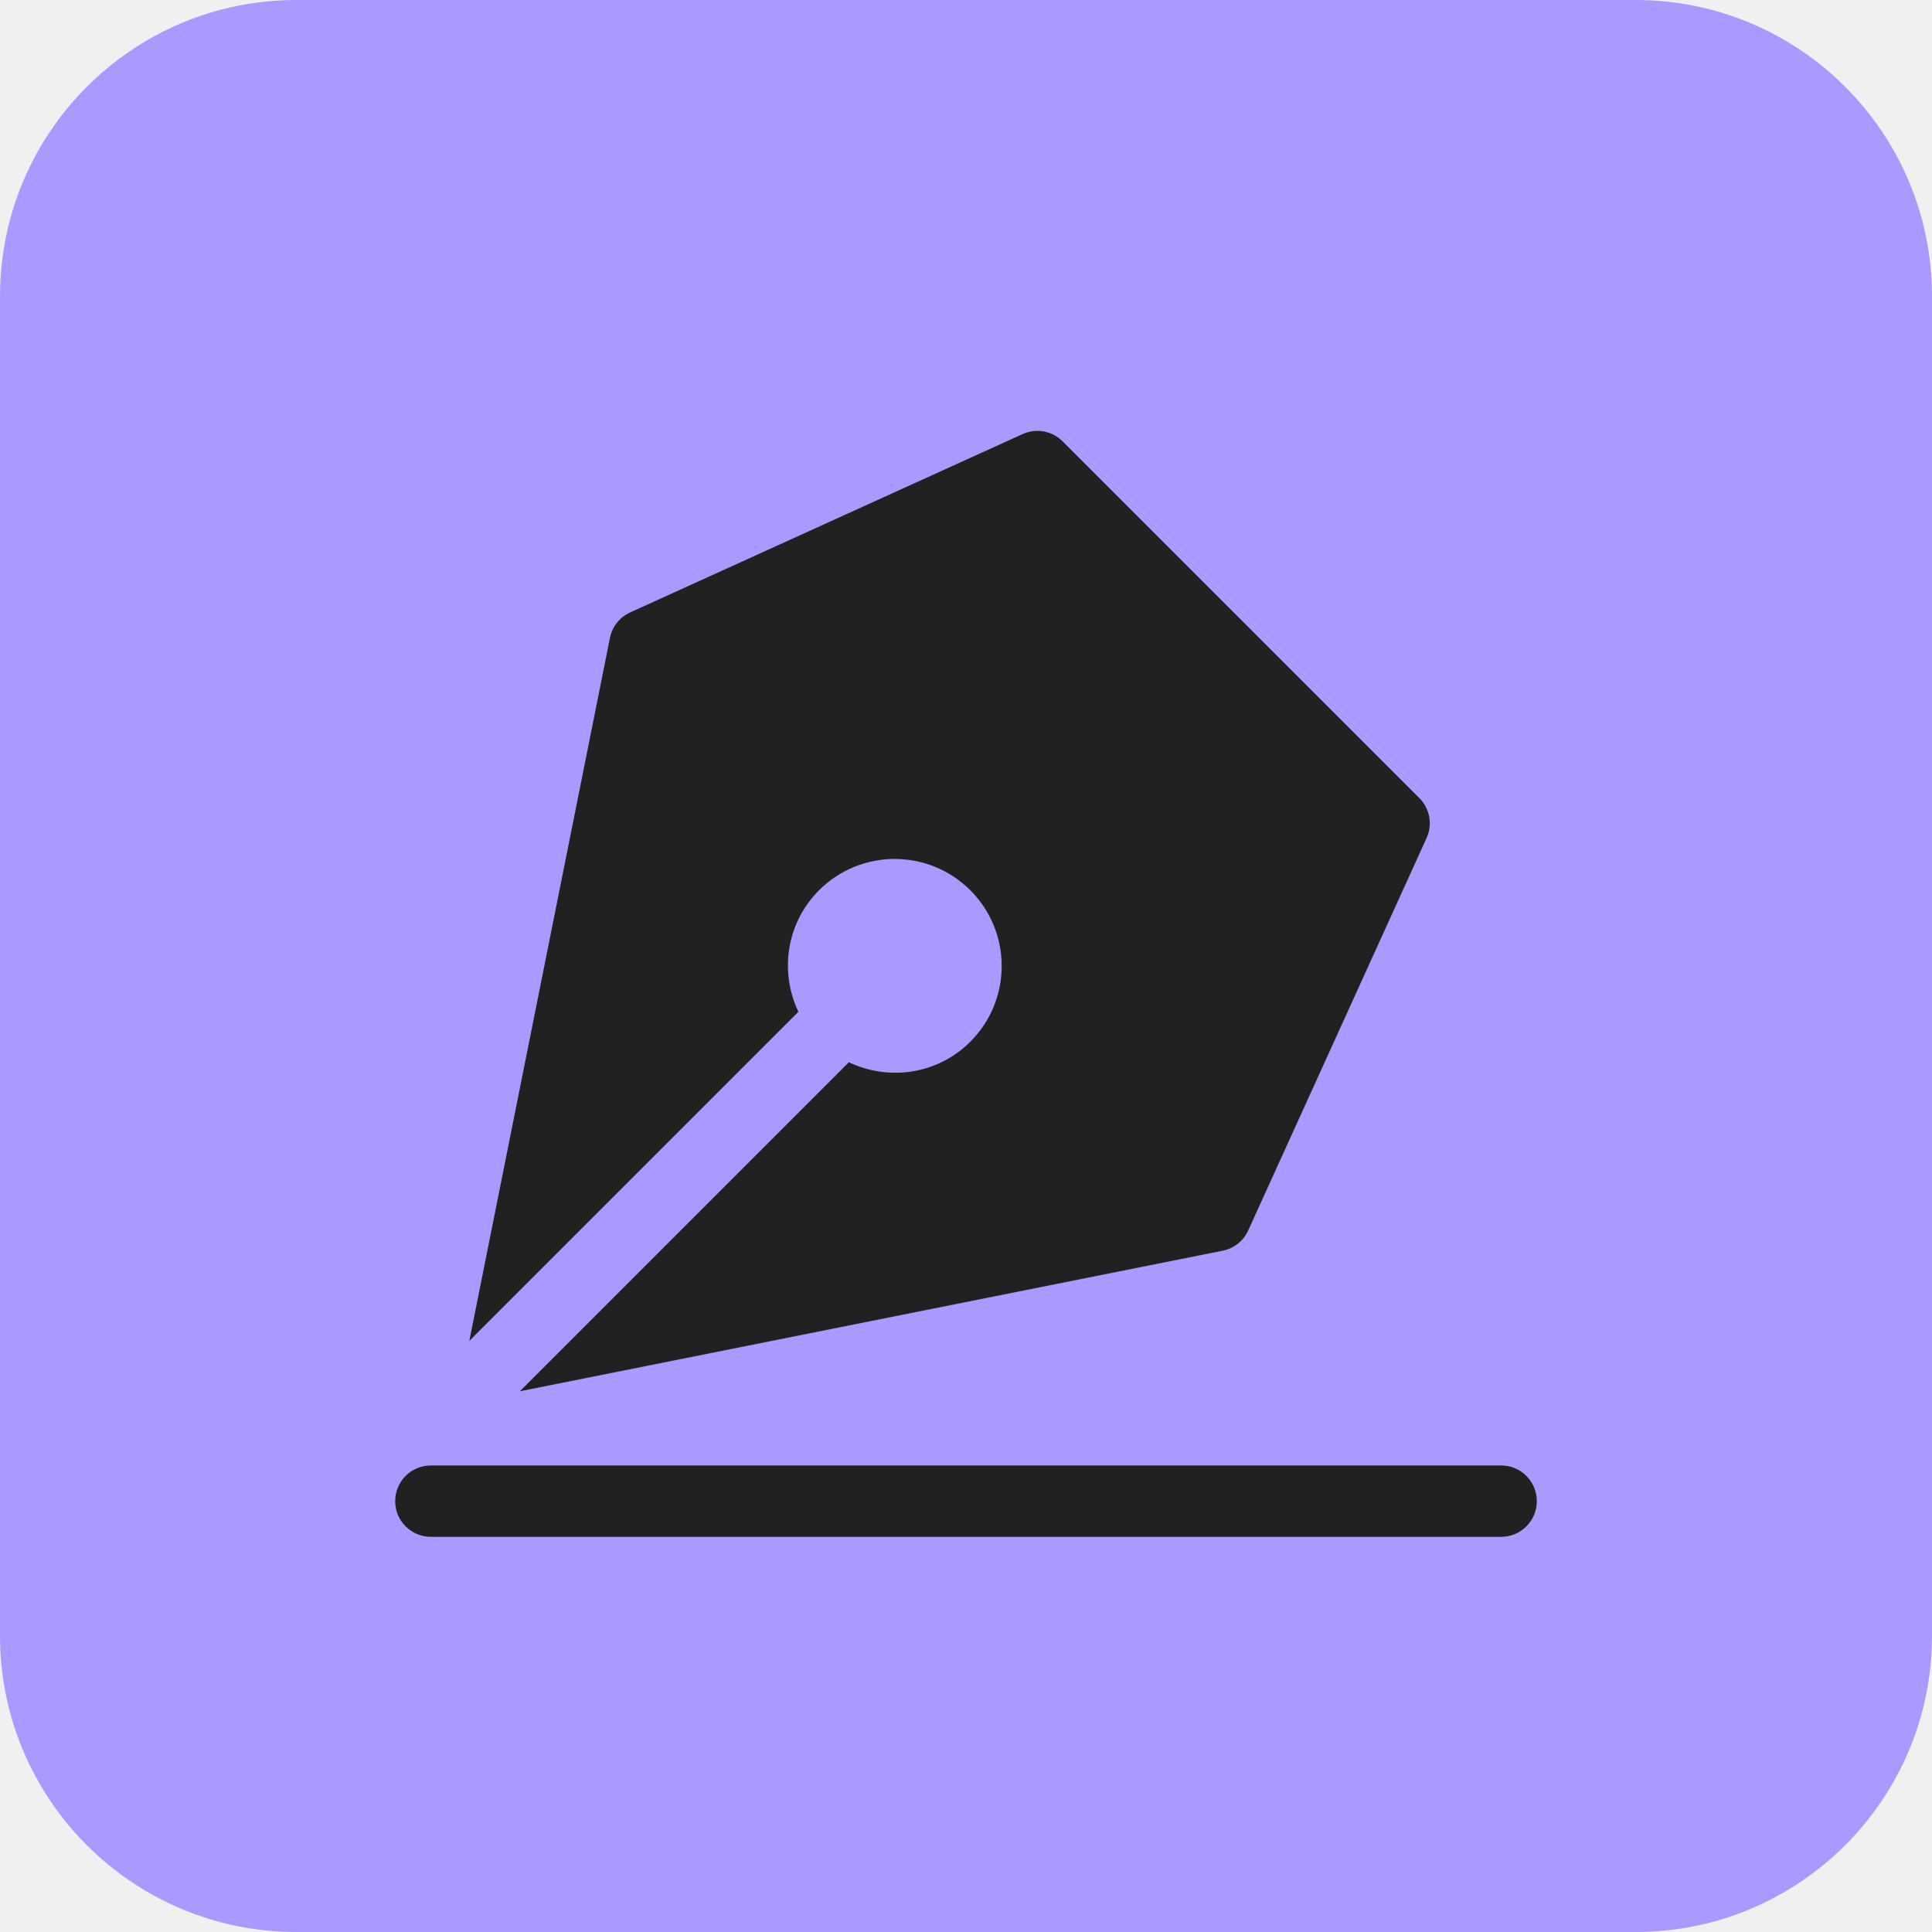
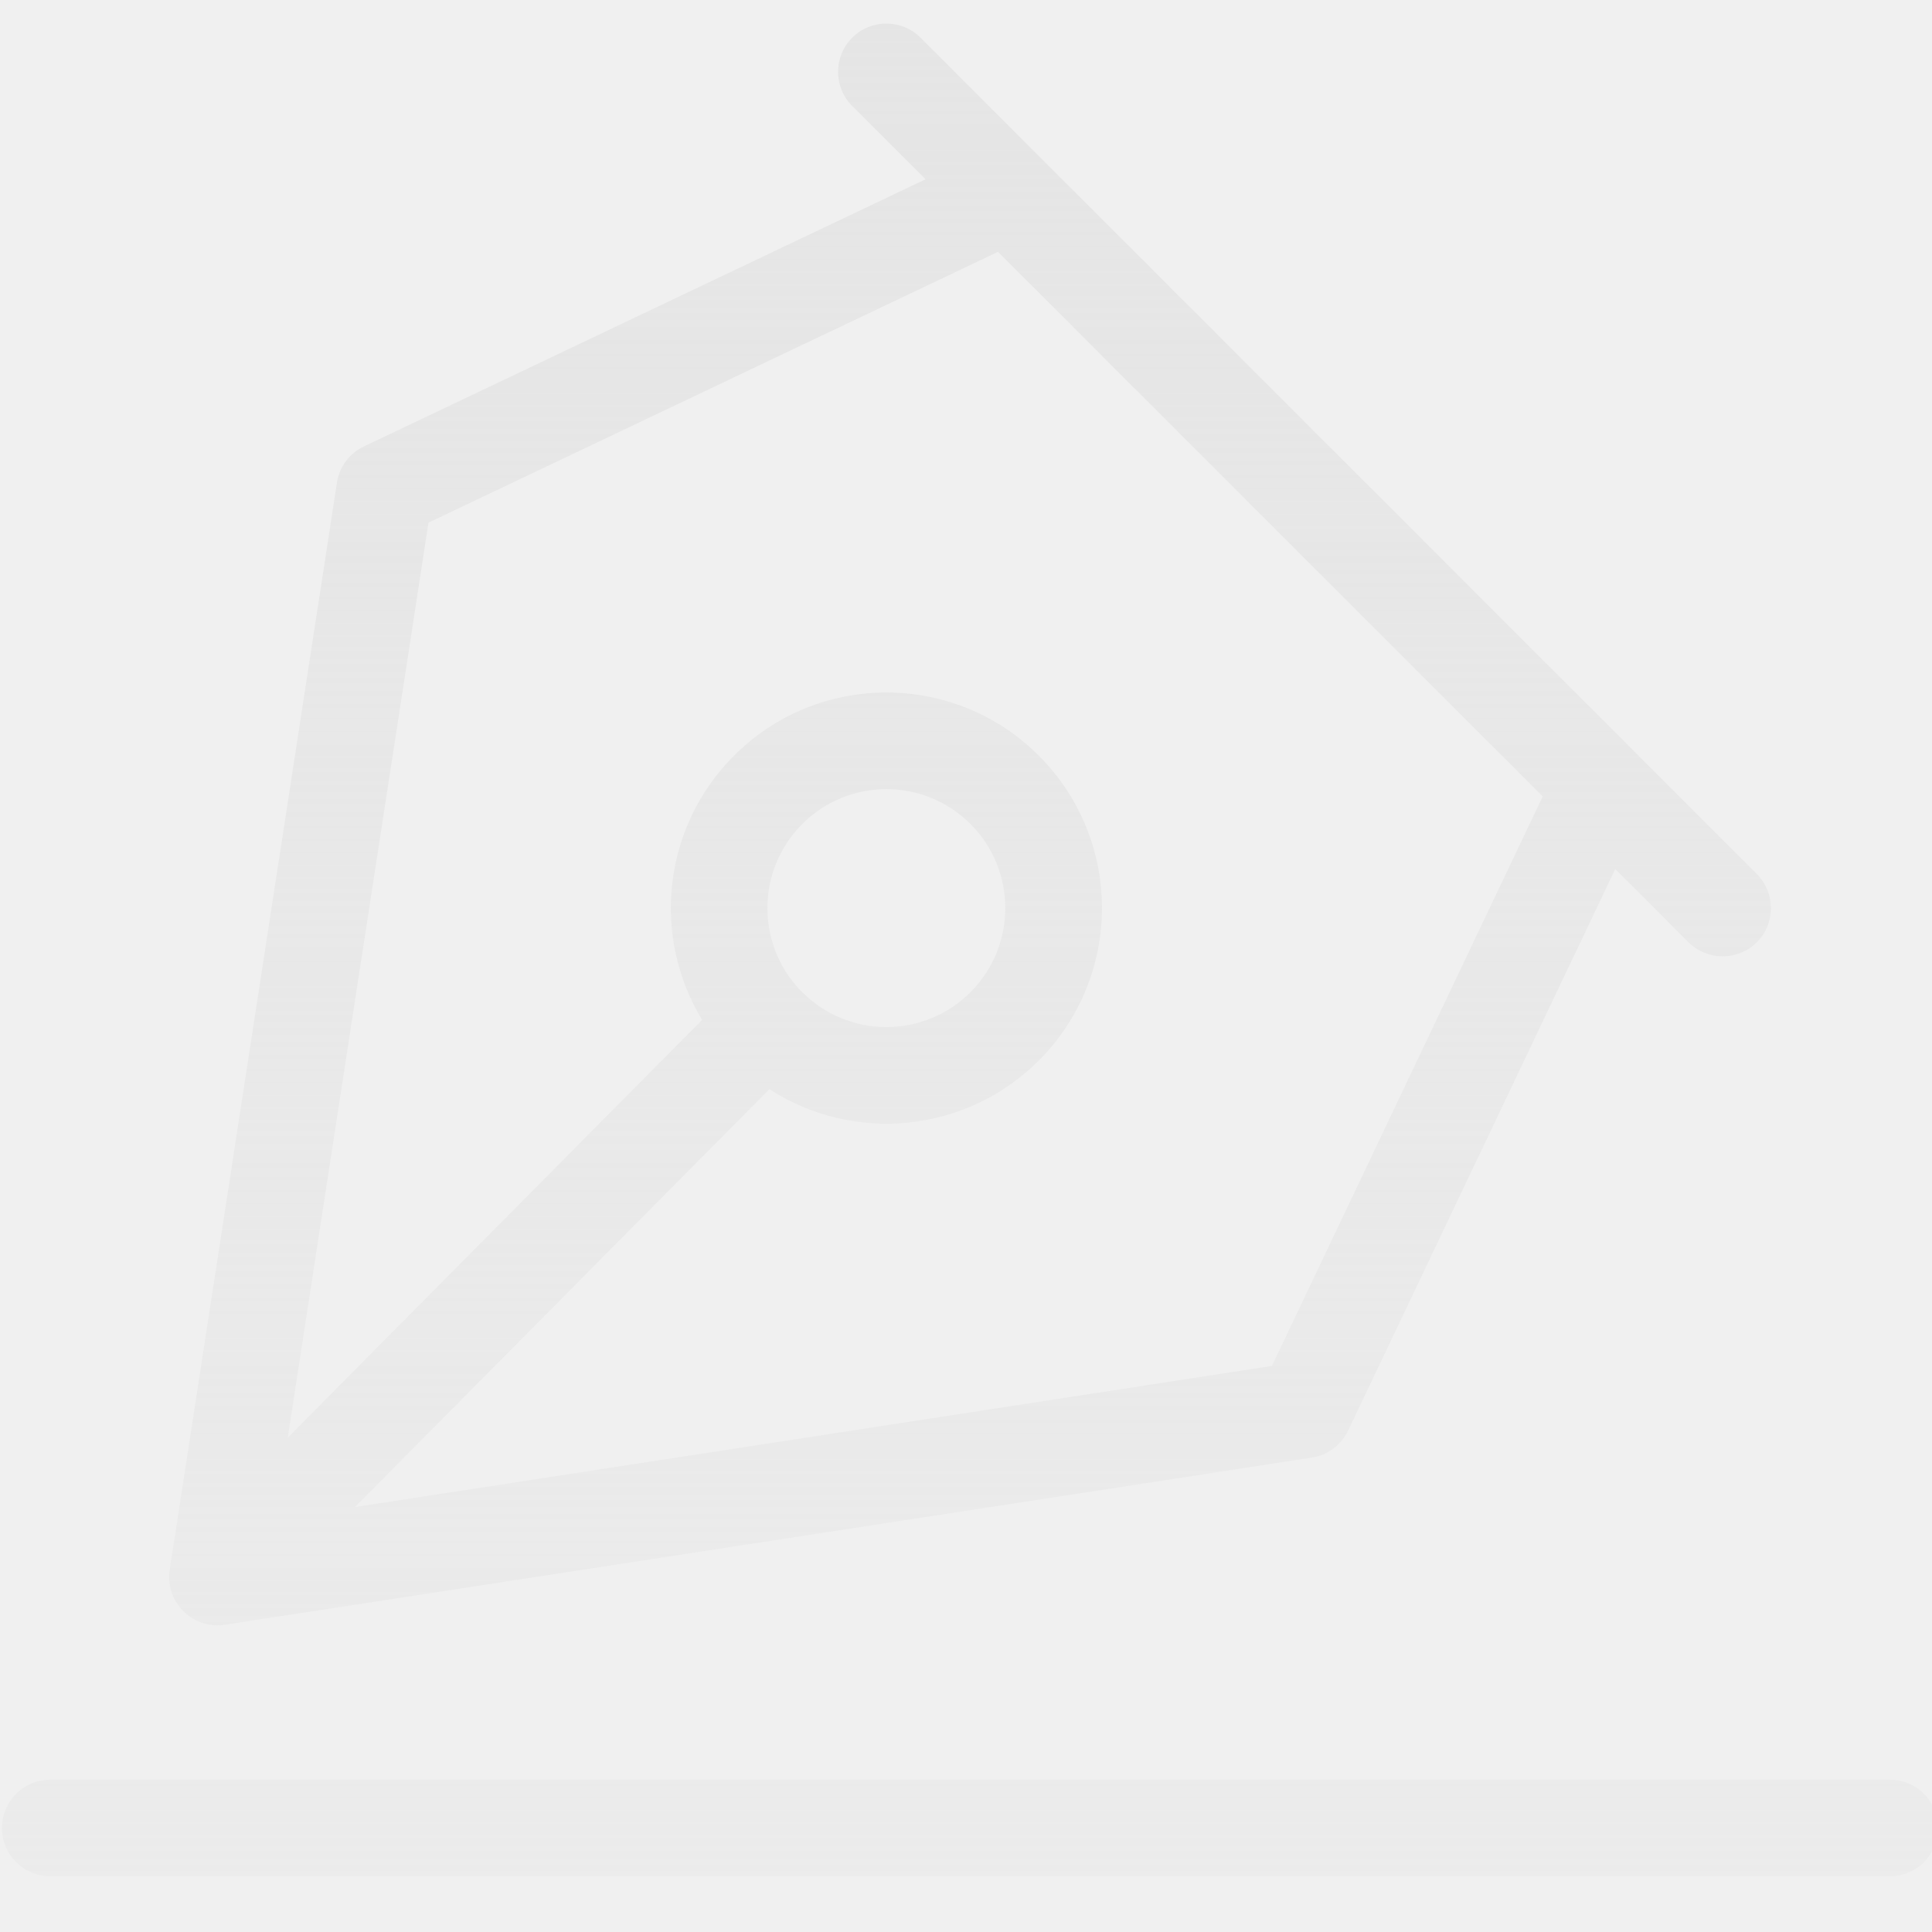
- <svg xmlns="http://www.w3.org/2000/svg" width="44" height="44" viewBox="0 0 44 44" fill="none">
-   <rect width="44" height="44" rx="6.75" fill="#AA99FF" />
-   <g clip-path="url(#clip0_27184_6553)">
-     <path d="M32.325 18.176L24.2 10.051C23.961 9.811 23.598 9.746 23.289 9.886L14.351 13.948C14.113 14.056 13.942 14.272 13.891 14.528L10.689 30.537L18.183 23.043C17.752 22.138 17.903 21.026 18.652 20.276C19.604 19.324 21.147 19.324 22.099 20.276C23.051 21.228 23.051 22.771 22.099 23.724C21.35 24.473 20.237 24.623 19.332 24.192L11.838 31.686L27.847 28.484C28.103 28.433 28.319 28.261 28.427 28.023L32.489 19.086C32.63 18.778 32.564 18.415 32.325 18.176Z" fill="#212121" />
-     <path d="M34.188 35H9.812C9.363 35 9 34.636 9 34.188C9 33.739 9.363 33.375 9.812 33.375H34.188C34.637 33.375 35 33.739 35 34.188C35 34.636 34.637 35 34.188 35Z" fill="#212121" />
+ <svg xmlns="http://www.w3.org/2000/svg" width="20" height="20" viewBox="0 0 20 20" fill="none">
+   <g clip-path="url(#clip0_4436_20804)">
+     <path fill-rule="evenodd" clip-rule="evenodd" d="M9.529 0.39C9.334 0.195 9.017 0.195 8.822 0.39C8.627 0.586 8.627 0.902 8.822 1.097L9.581 1.856L3.768 4.621C3.618 4.692 3.513 4.832 3.488 4.996L1.758 16.244C1.756 16.256 1.754 16.268 1.753 16.279C1.75 16.311 1.75 16.343 1.753 16.375C1.764 16.487 1.813 16.595 1.899 16.681C2.018 16.799 2.183 16.845 2.337 16.818L13.581 15.089C13.744 15.063 13.885 14.959 13.956 14.809L16.721 8.996L17.479 9.754C17.674 9.949 17.991 9.949 18.186 9.754C18.381 9.559 18.381 9.242 18.186 9.047L16.943 7.804C16.933 7.793 16.922 7.782 16.91 7.771L10.805 1.666C10.795 1.655 10.784 1.644 10.773 1.634L9.529 0.39ZM10.331 2.607L4.436 5.41L2.979 14.882L7.268 10.558C6.746 9.699 6.856 8.565 7.598 7.823C8.469 6.951 9.882 6.951 10.754 7.823C11.625 8.694 11.625 10.107 10.754 10.978C9.996 11.736 8.829 11.835 7.965 11.275L3.674 15.601L13.167 14.14L15.97 8.245L10.331 2.607ZM8.296 10.262L8.305 10.271C8.786 10.752 9.566 10.752 10.046 10.271C10.527 9.79 10.527 9.011 10.046 8.53C9.566 8.049 8.786 8.049 8.305 8.53C7.832 9.003 7.824 9.764 8.281 10.247C8.287 10.252 8.292 10.257 8.296 10.262ZM0.02 18.923C0.02 18.647 0.243 18.423 0.52 18.423H19.564C19.84 18.423 20.064 18.647 20.064 18.923C20.064 19.199 19.84 19.423 19.564 19.423H0.52C0.243 19.423 0.02 19.199 0.02 18.923Z" fill="url(#paint0_linear_4436_20804)" />
  </g>
  <defs>
-     <clipPath id="clip0_27184_6553">
-       <rect width="26" height="26" fill="white" transform="translate(9 9)" />
+     <linearGradient id="paint0_linear_4436_20804" x1="10.042" y1="0.244" x2="10.042" y2="19.423" gradientUnits="userSpaceOnUse">
+       <stop stop-color="#E5E5E5" />
+       <stop offset="1" stop-color="#E5E5E5" stop-opacity="0.4" />
+     </linearGradient>
+     <clipPath id="clip0_4436_20804">
+       <rect width="20" height="20" fill="white" />
    </clipPath>
  </defs>
</svg>
